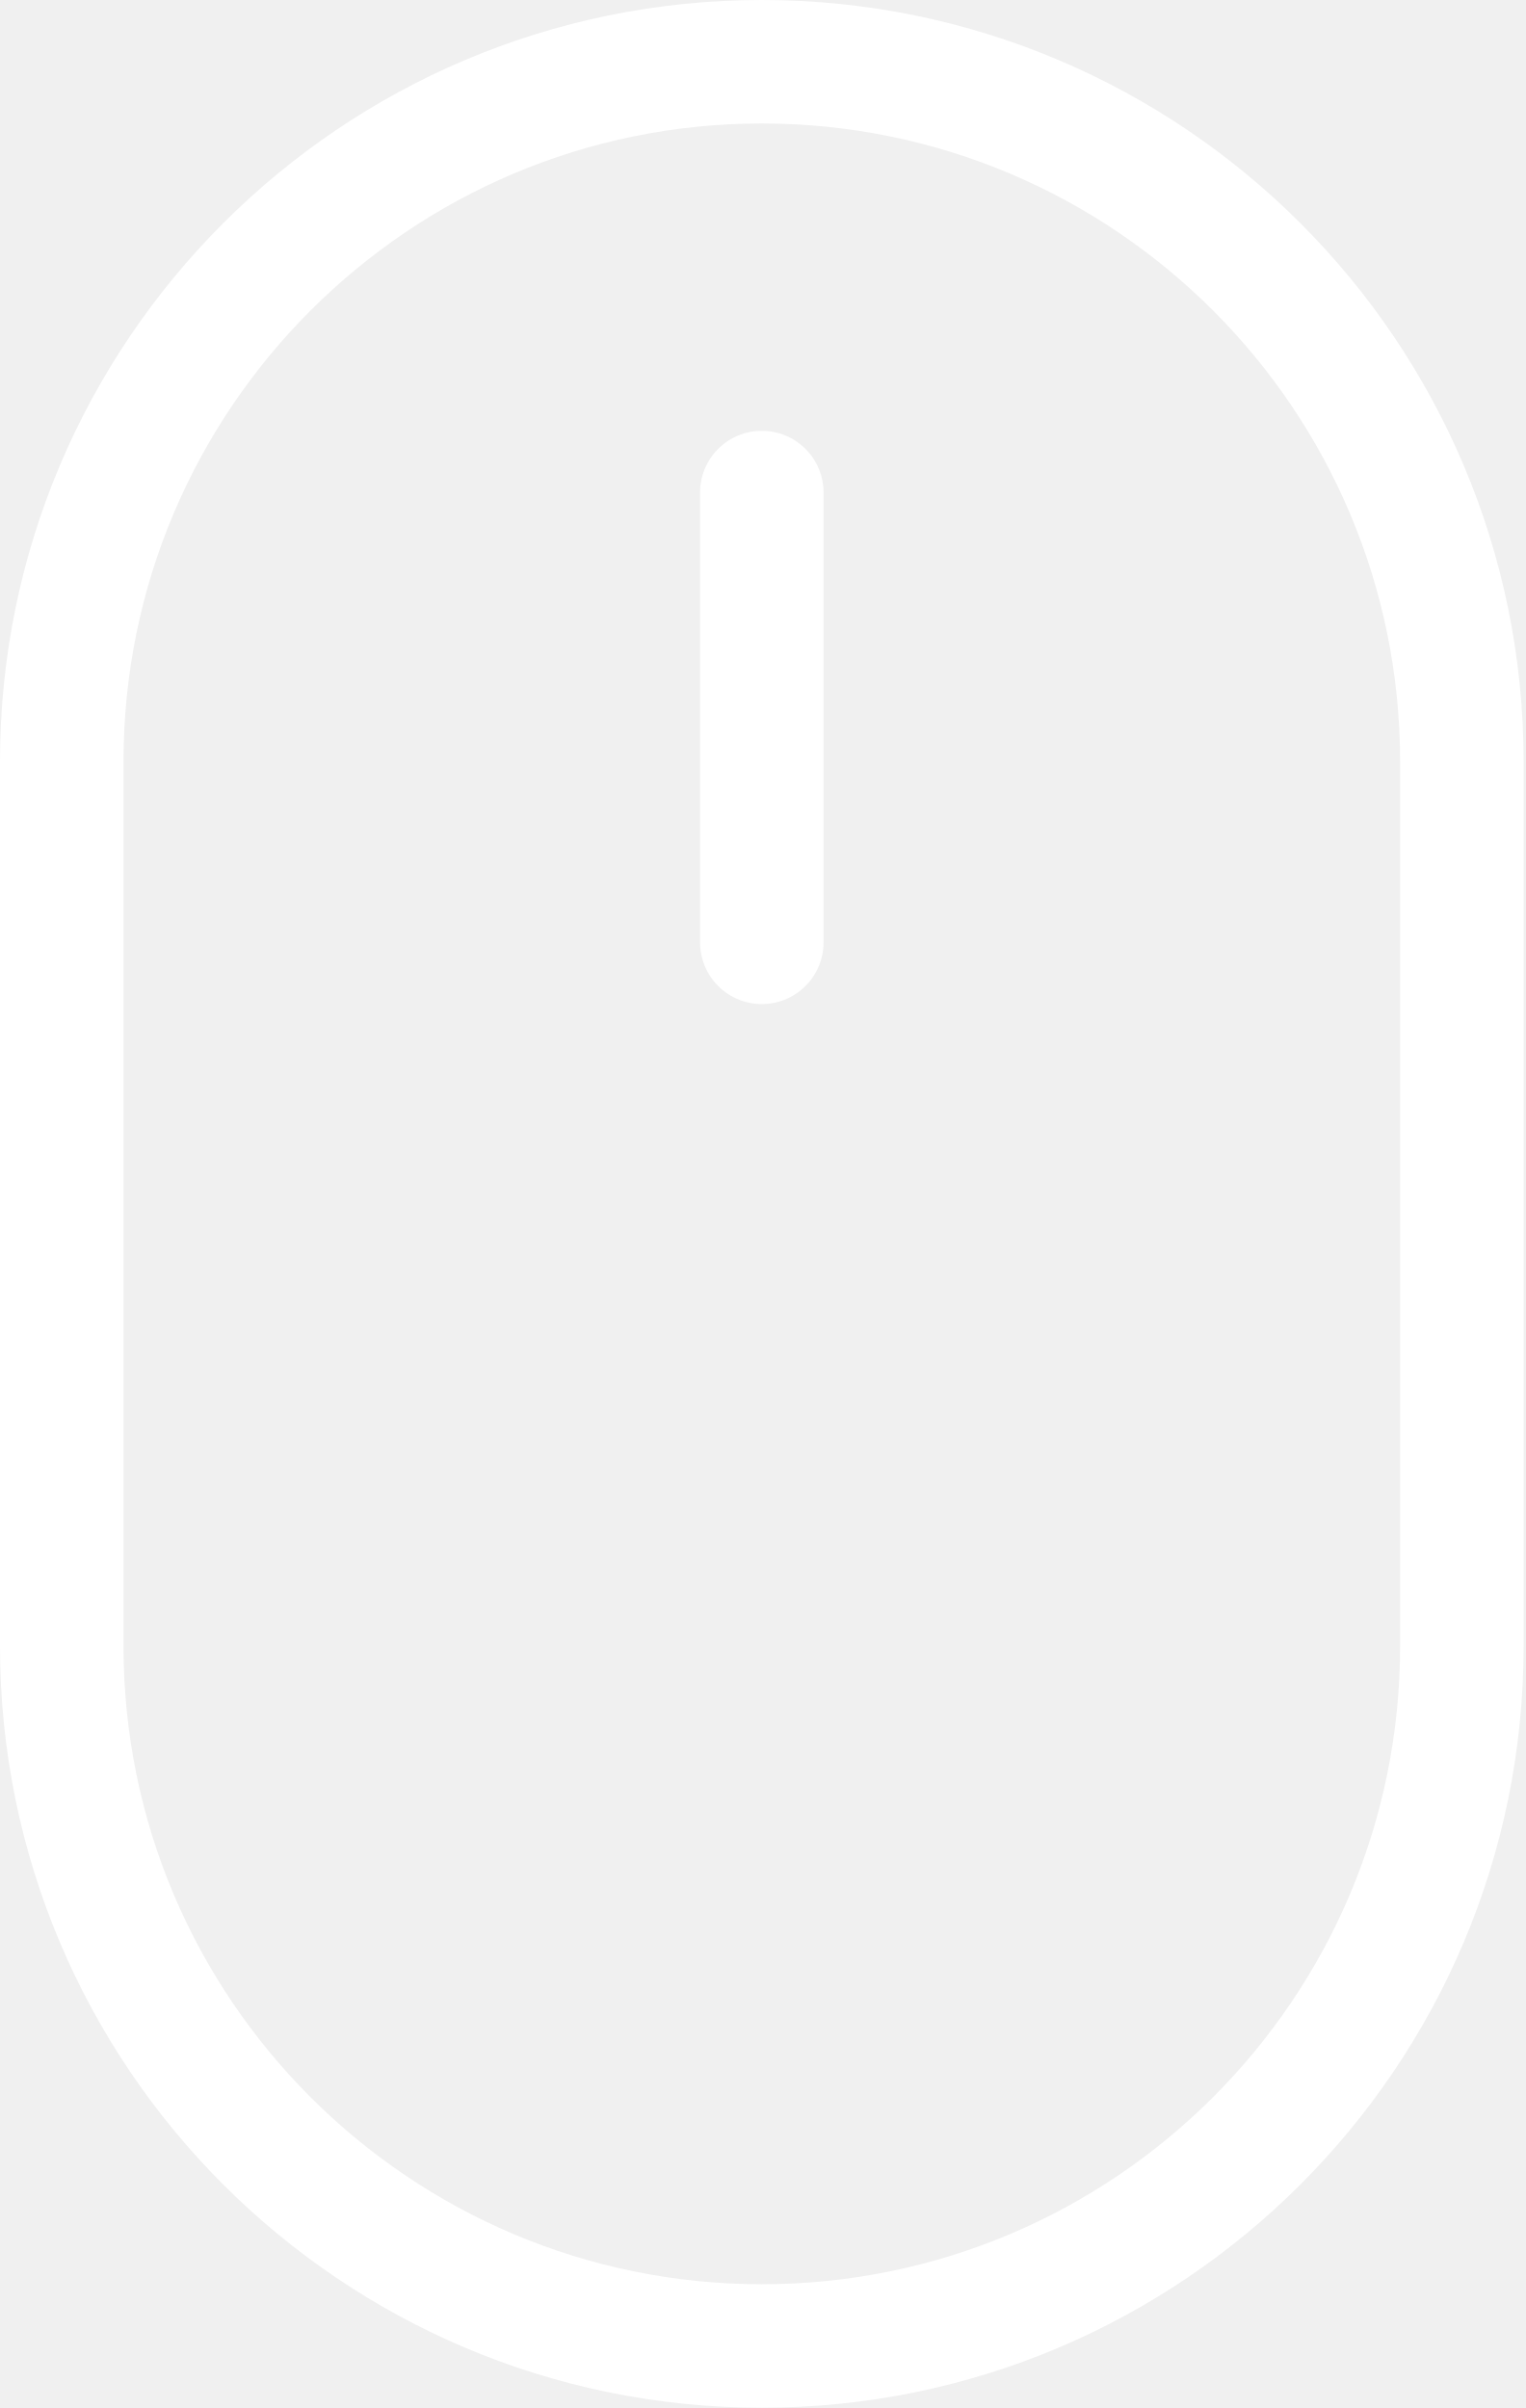
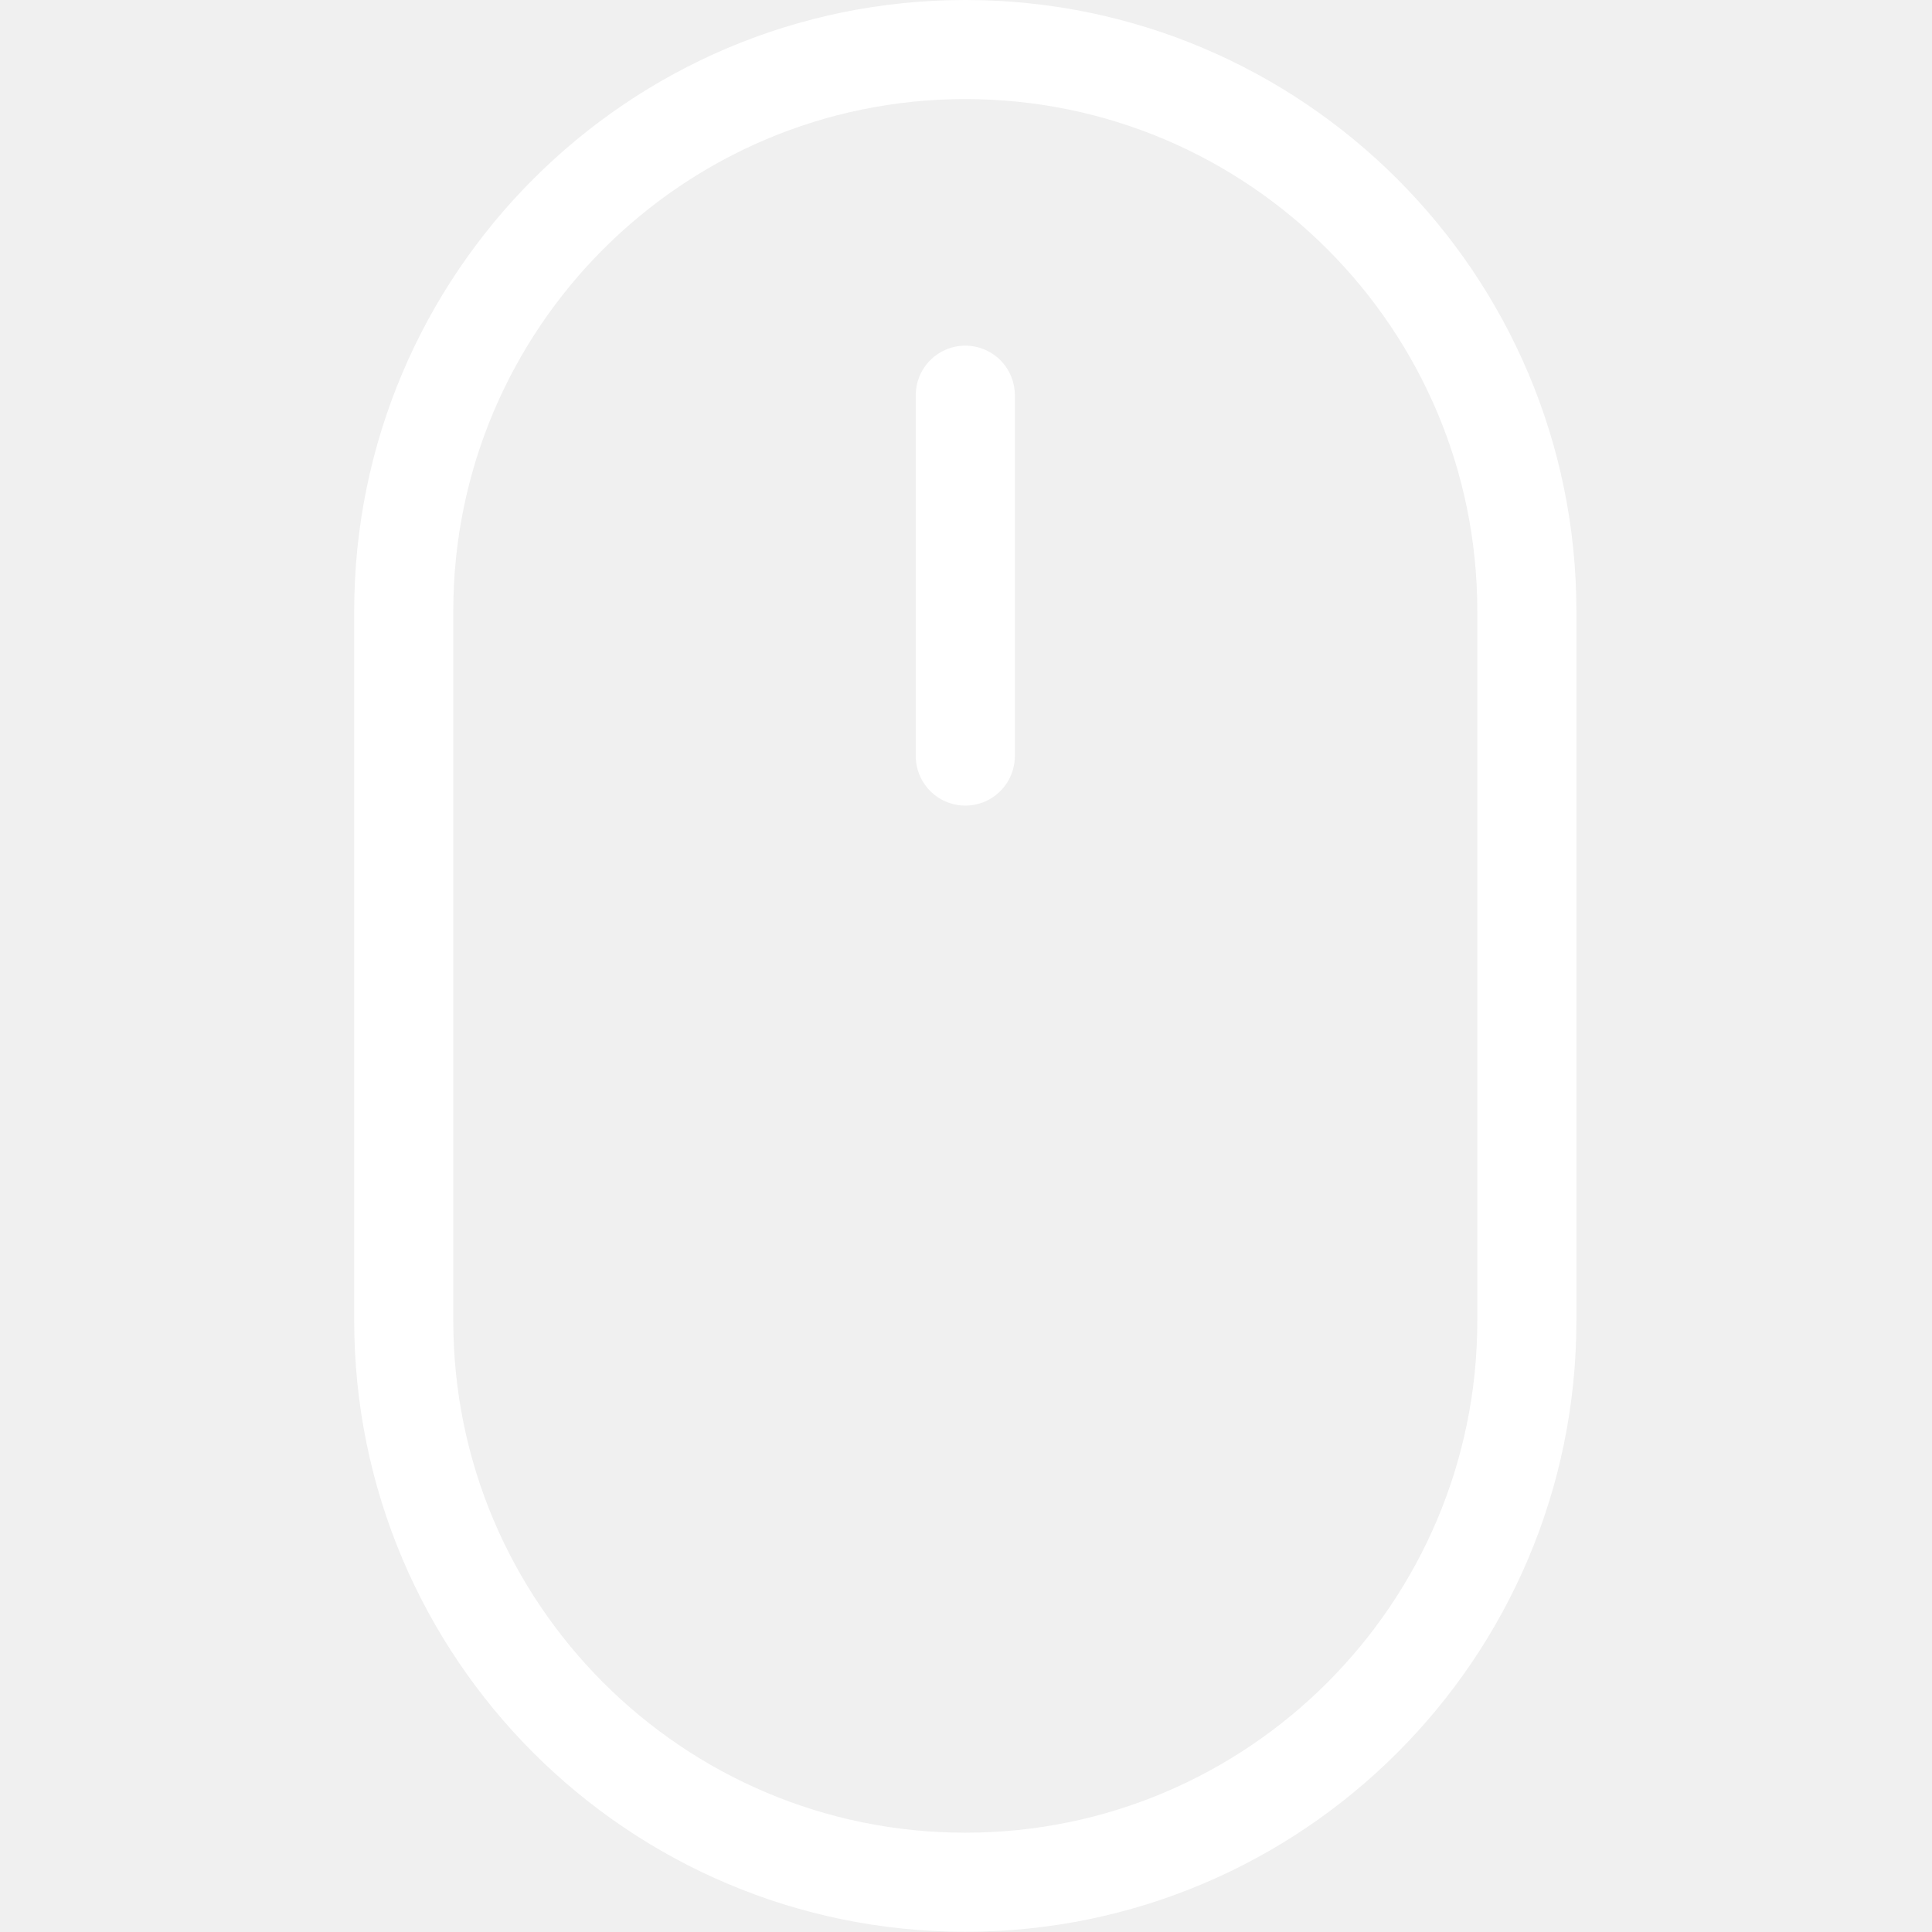
- <svg xmlns="http://www.w3.org/2000/svg" width="26px" height="100%" viewBox="0 0 247 390" version="1.1" style="fill-rule:evenodd;clip-rule:evenodd;stroke-linecap:round;stroke-linejoin:round;stroke-miterlimit:1.5">
+ <svg xmlns="http://www.w3.org/2000/svg" class="vtr-color-white" width="35px" height="35px" viewBox="0 0 247 390" version="1.1" style="fill-rule:evenodd;clip-rule:evenodd;stroke-linecap:round;stroke-linejoin:round;stroke-miterlimit:1.5">
  <path id="wheel" d="M123.359,79.775l0,72.843" style="fill:none;stroke:#fff;stroke-width:20" />
  <path id="mouse" d="M236.717,123.359c0,-62.565 -50.794,-113.359 -113.358,-113.359c-62.565,0 -113.359,50.794 -113.359,113.359l0,143.237c0,62.565 50.794,113.359 113.359,113.359c62.564,0 113.358,-50.794 113.358,-113.359l0,-143.237Z" style="fill:none;stroke:#fff;stroke-width:20" />
</svg>
